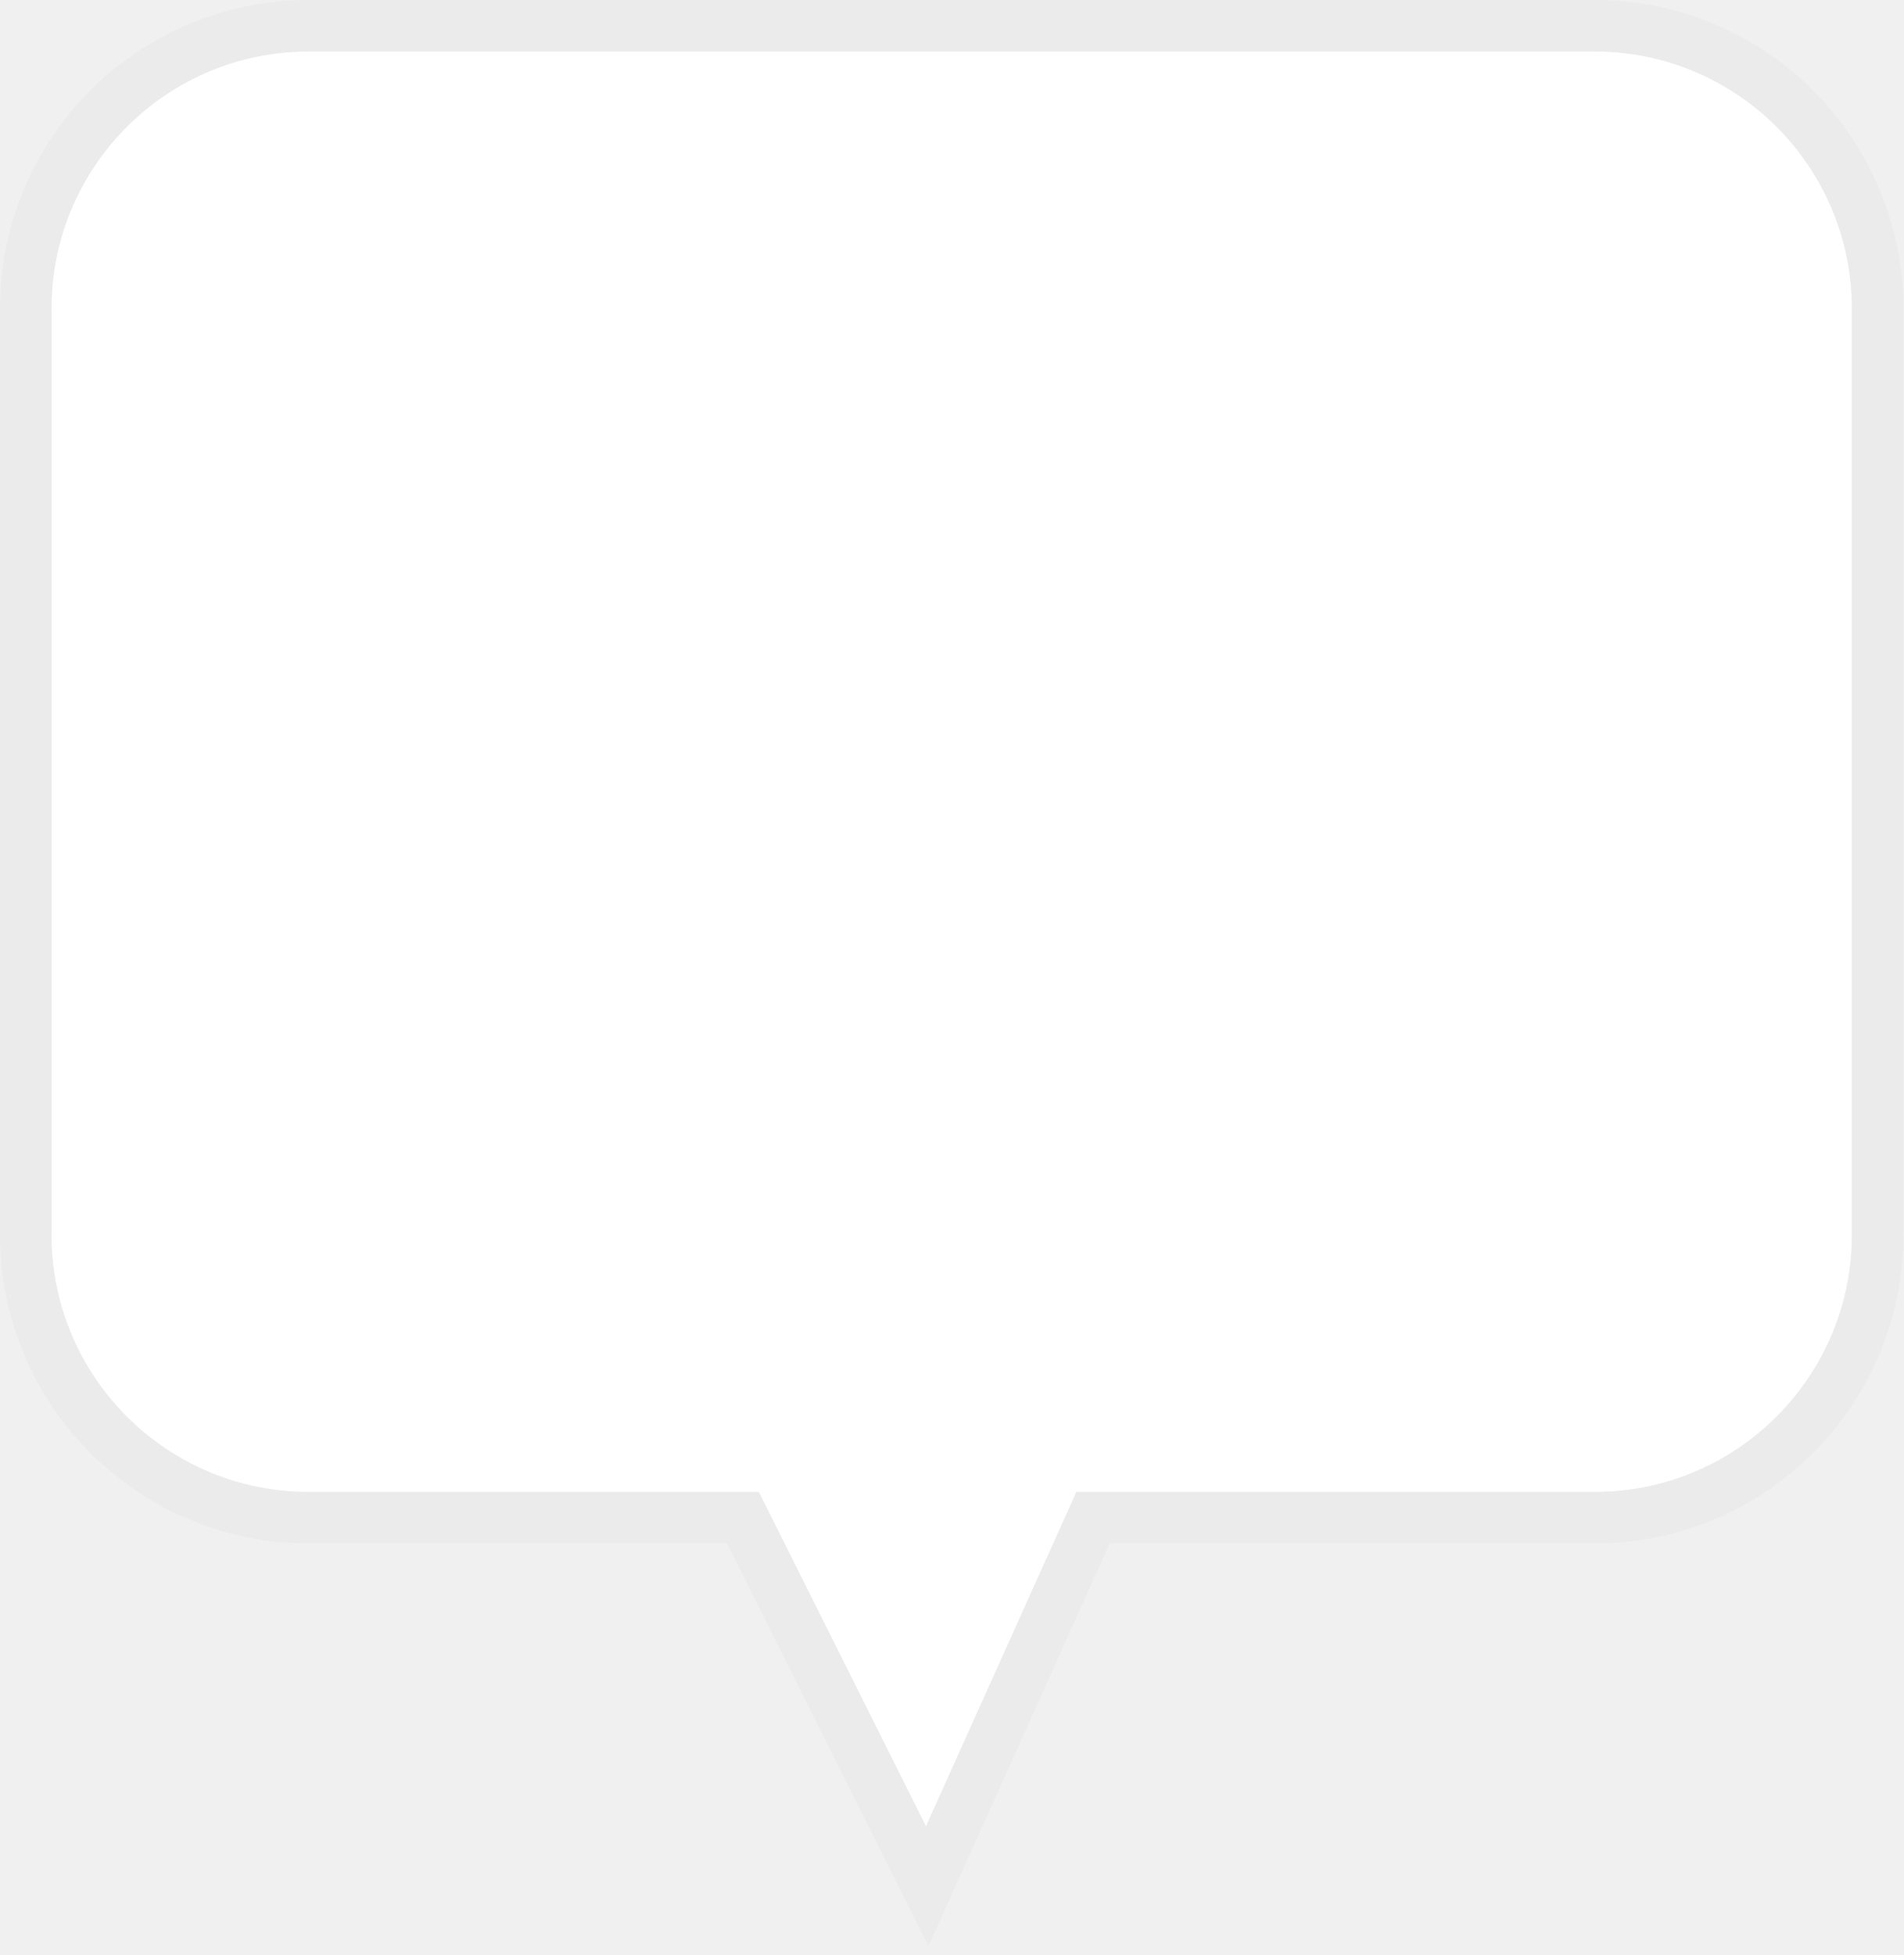
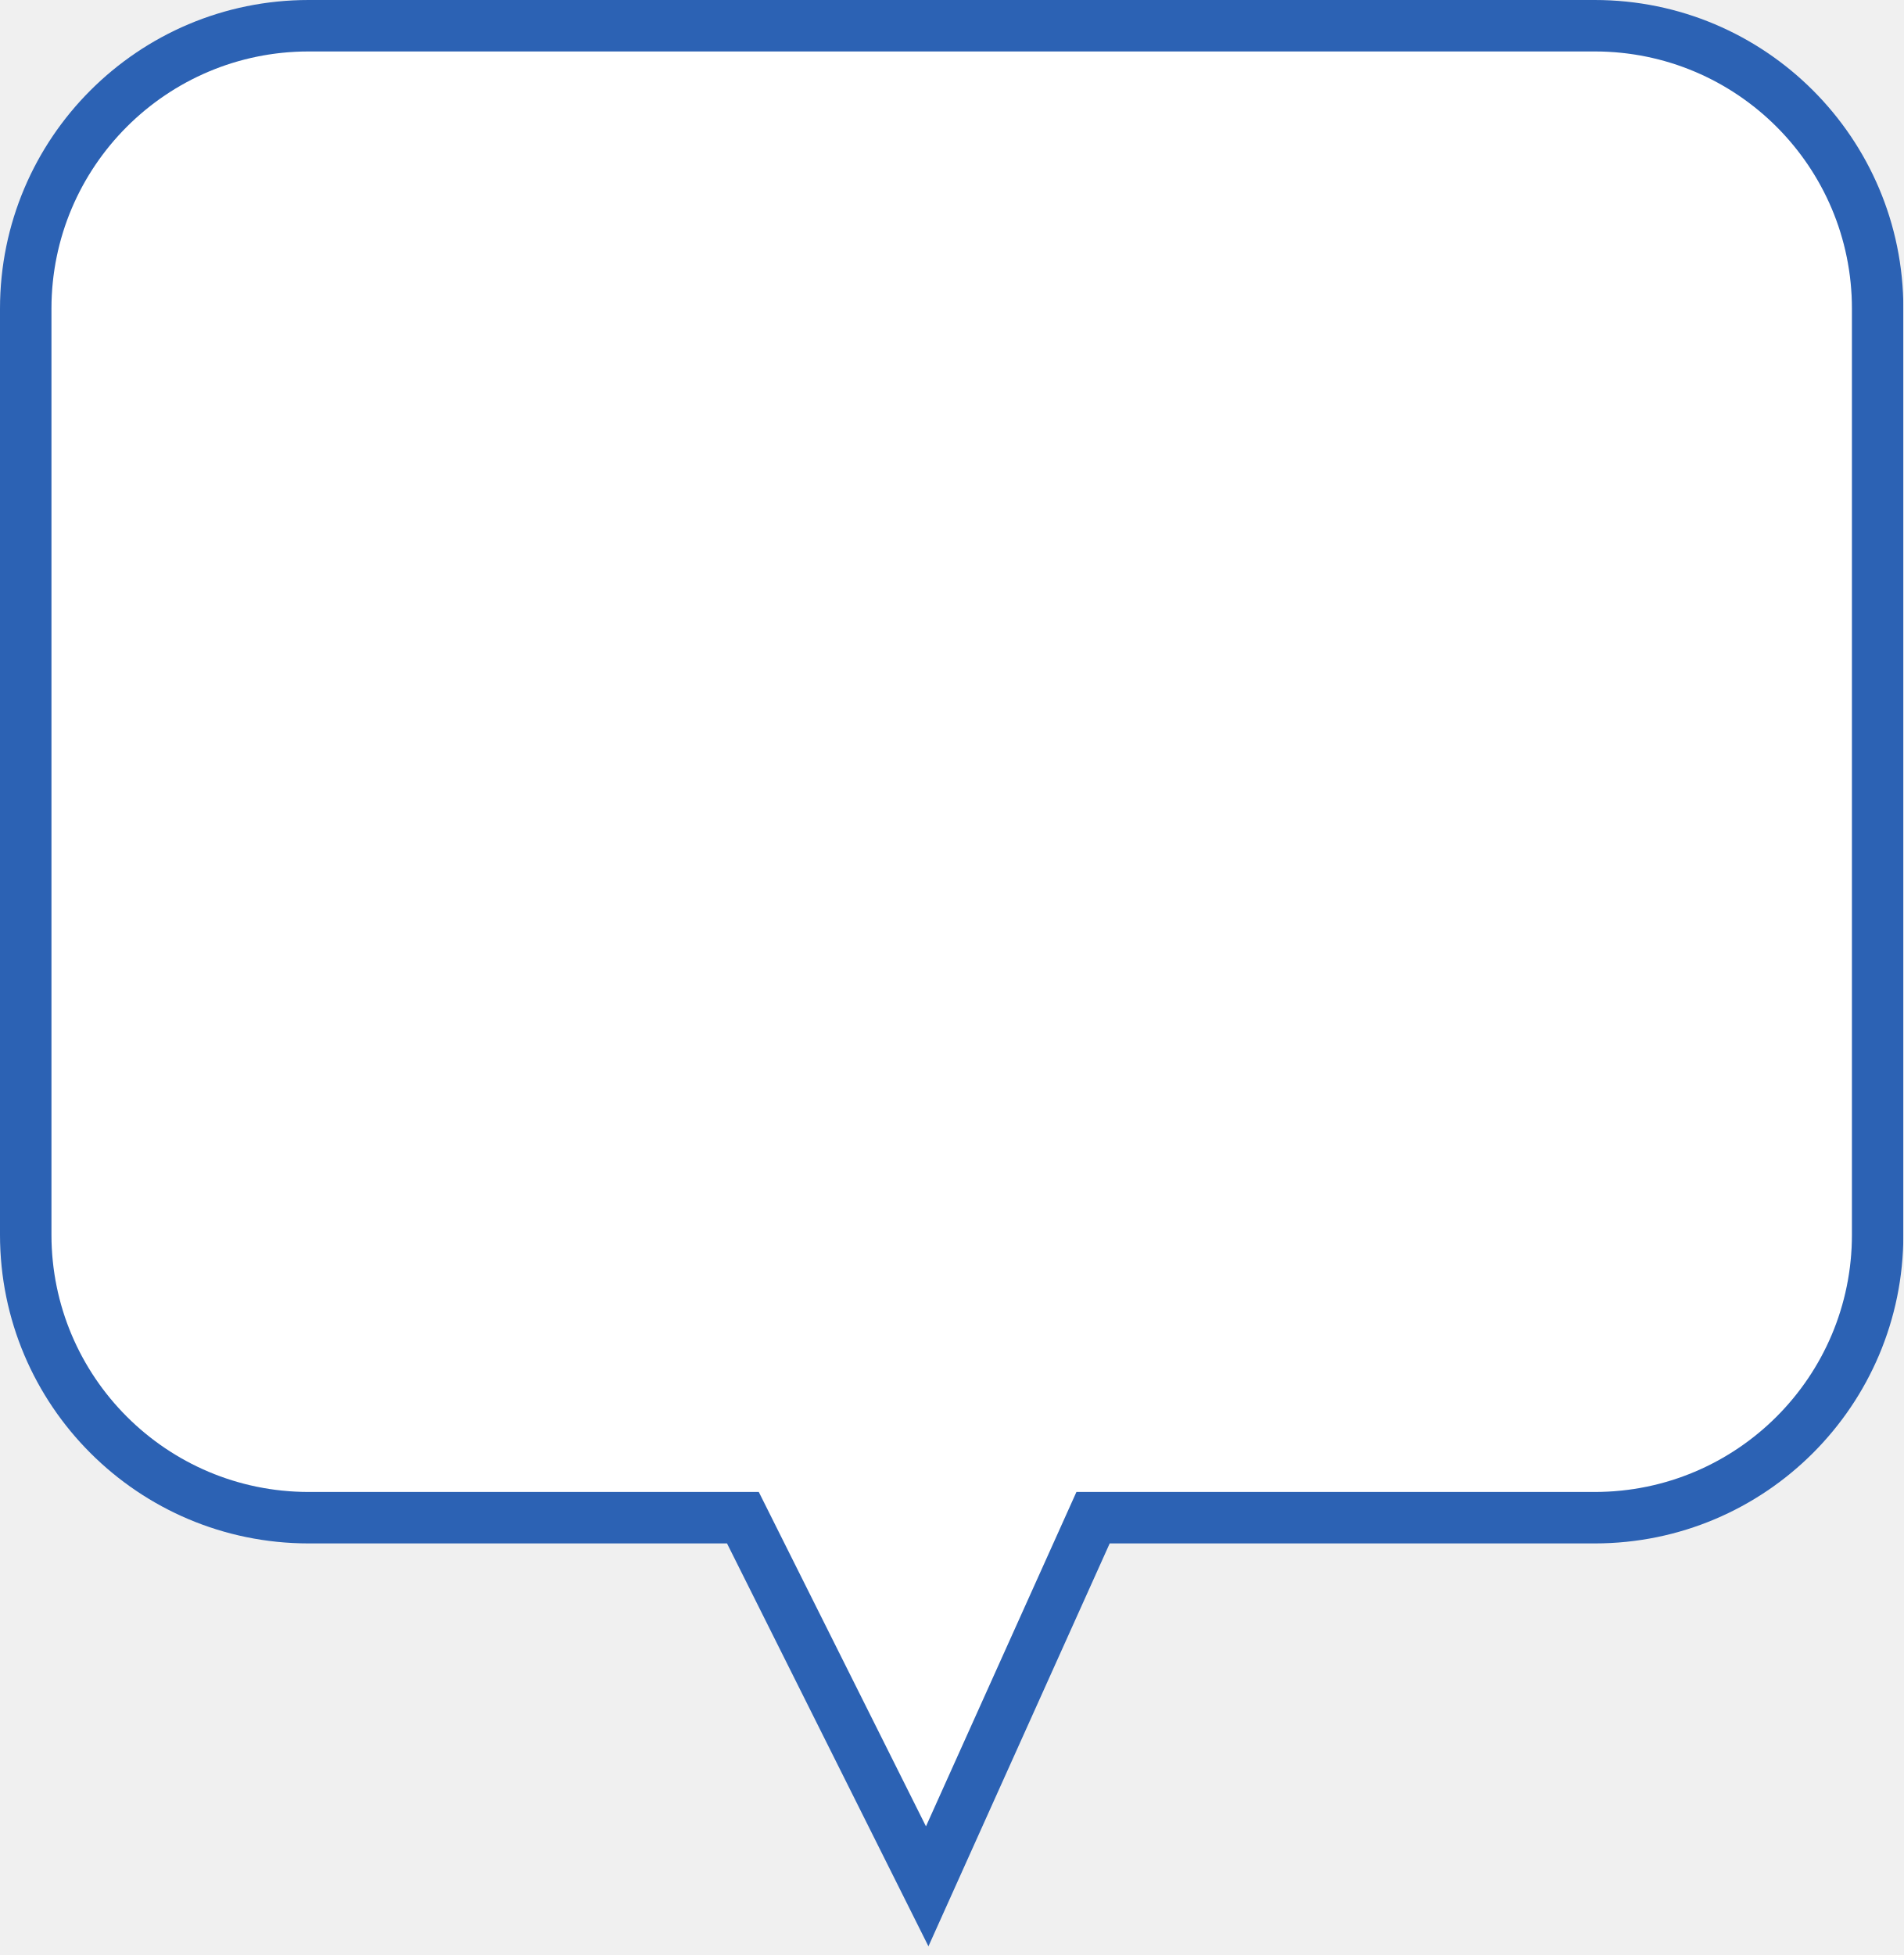
<svg xmlns="http://www.w3.org/2000/svg" width="37" height="38" viewBox="0 0 37 38" fill="none">
-   <mask id="path-1-outside-1_101_10926" maskUnits="userSpaceOnUse" x="0" y="0" width="37" height="38" fill="black">
+   <mask id="path-1-outside-1_1_1895" maskUnits="userSpaceOnUse" x="0" y="0" width="37" height="38" fill="black">
    <rect fill="white" width="37" height="38" />
    <path fill-rule="evenodd" clip-rule="evenodd" d="M6 1C3.239 1 1 3.239 1 6V24C1 26.761 3.239 29 6 29H14.75L18 35.5L20.925 29H31C33.761 29 36 26.761 36 24V6C36 3.239 33.761 1 31 1H6Z" />
  </mask>
  <path fill-rule="evenodd" clip-rule="evenodd" d="M6 1C3.239 1 1 3.239 1 6V24C1 26.761 3.239 29 6 29H14.75L18 35.5L20.925 29H31C33.761 29 36 26.761 36 24V6C36 3.239 33.761 1 31 1H6Z" fill="white" />
-   <path d="M14.75 29L15.644 28.553L15.368 28H14.75V29ZM18 35.5L17.106 35.947L18.048 37.831L18.912 35.91L18 35.5ZM20.925 29V28H20.278L20.013 28.59L20.925 29ZM2 6C2 3.791 3.791 2 6 2V0C2.686 0 0 2.686 0 6H2ZM2 24V6H0V24H2ZM6 28C3.791 28 2 26.209 2 24H0C0 27.314 2.686 30 6 30V28ZM14.75 28H6V30H14.75V28ZM13.856 29.447L17.106 35.947L18.894 35.053L15.644 28.553L13.856 29.447ZM18.912 35.91L21.837 29.41L20.013 28.59L17.088 35.09L18.912 35.91ZM31 28H20.925V30H31V28ZM35 24C35 26.209 33.209 28 31 28V30C34.314 30 37 27.314 37 24H35ZM35 6V24H37V6H35ZM31 2C33.209 2 35 3.791 35 6H37C37 2.686 34.314 0 31 0V2ZM6 2H31V0H6V2Z" fill="#EBEBEB" mask="url(#path-1-outside-1_101_10926)" />
+   <path d="M14.75 29L15.644 28.553L15.368 28H14.75V29ZM18 35.5L17.106 35.947L18.048 37.831L18.912 35.91L18 35.5ZM20.925 29V28H20.278L20.013 28.59L20.925 29ZM2 6C2 3.791 3.791 2 6 2V0C2.686 0 0 2.686 0 6H2ZM2 24V6H0V24H2ZM6 28C3.791 28 2 26.209 2 24H0C0 27.314 2.686 30 6 30V28ZM14.75 28H6V30H14.75V28ZM13.856 29.447L17.106 35.947L18.894 35.053L15.644 28.553L13.856 29.447ZM18.912 35.91L21.837 29.41L20.013 28.59L17.088 35.09L18.912 35.91ZM31 28H20.925V30H31V28ZM35 24C35 26.209 33.209 28 31 28V30C34.314 30 37 27.314 37 24H35ZM35 6V24H37V6H35ZM31 2C33.209 2 35 3.791 35 6H37C37 2.686 34.314 0 31 0V2ZM6 2H31V0H6V2Z" fill="#2C62B4" mask="url(#path-1-outside-1_1_1895)" />
</svg>
